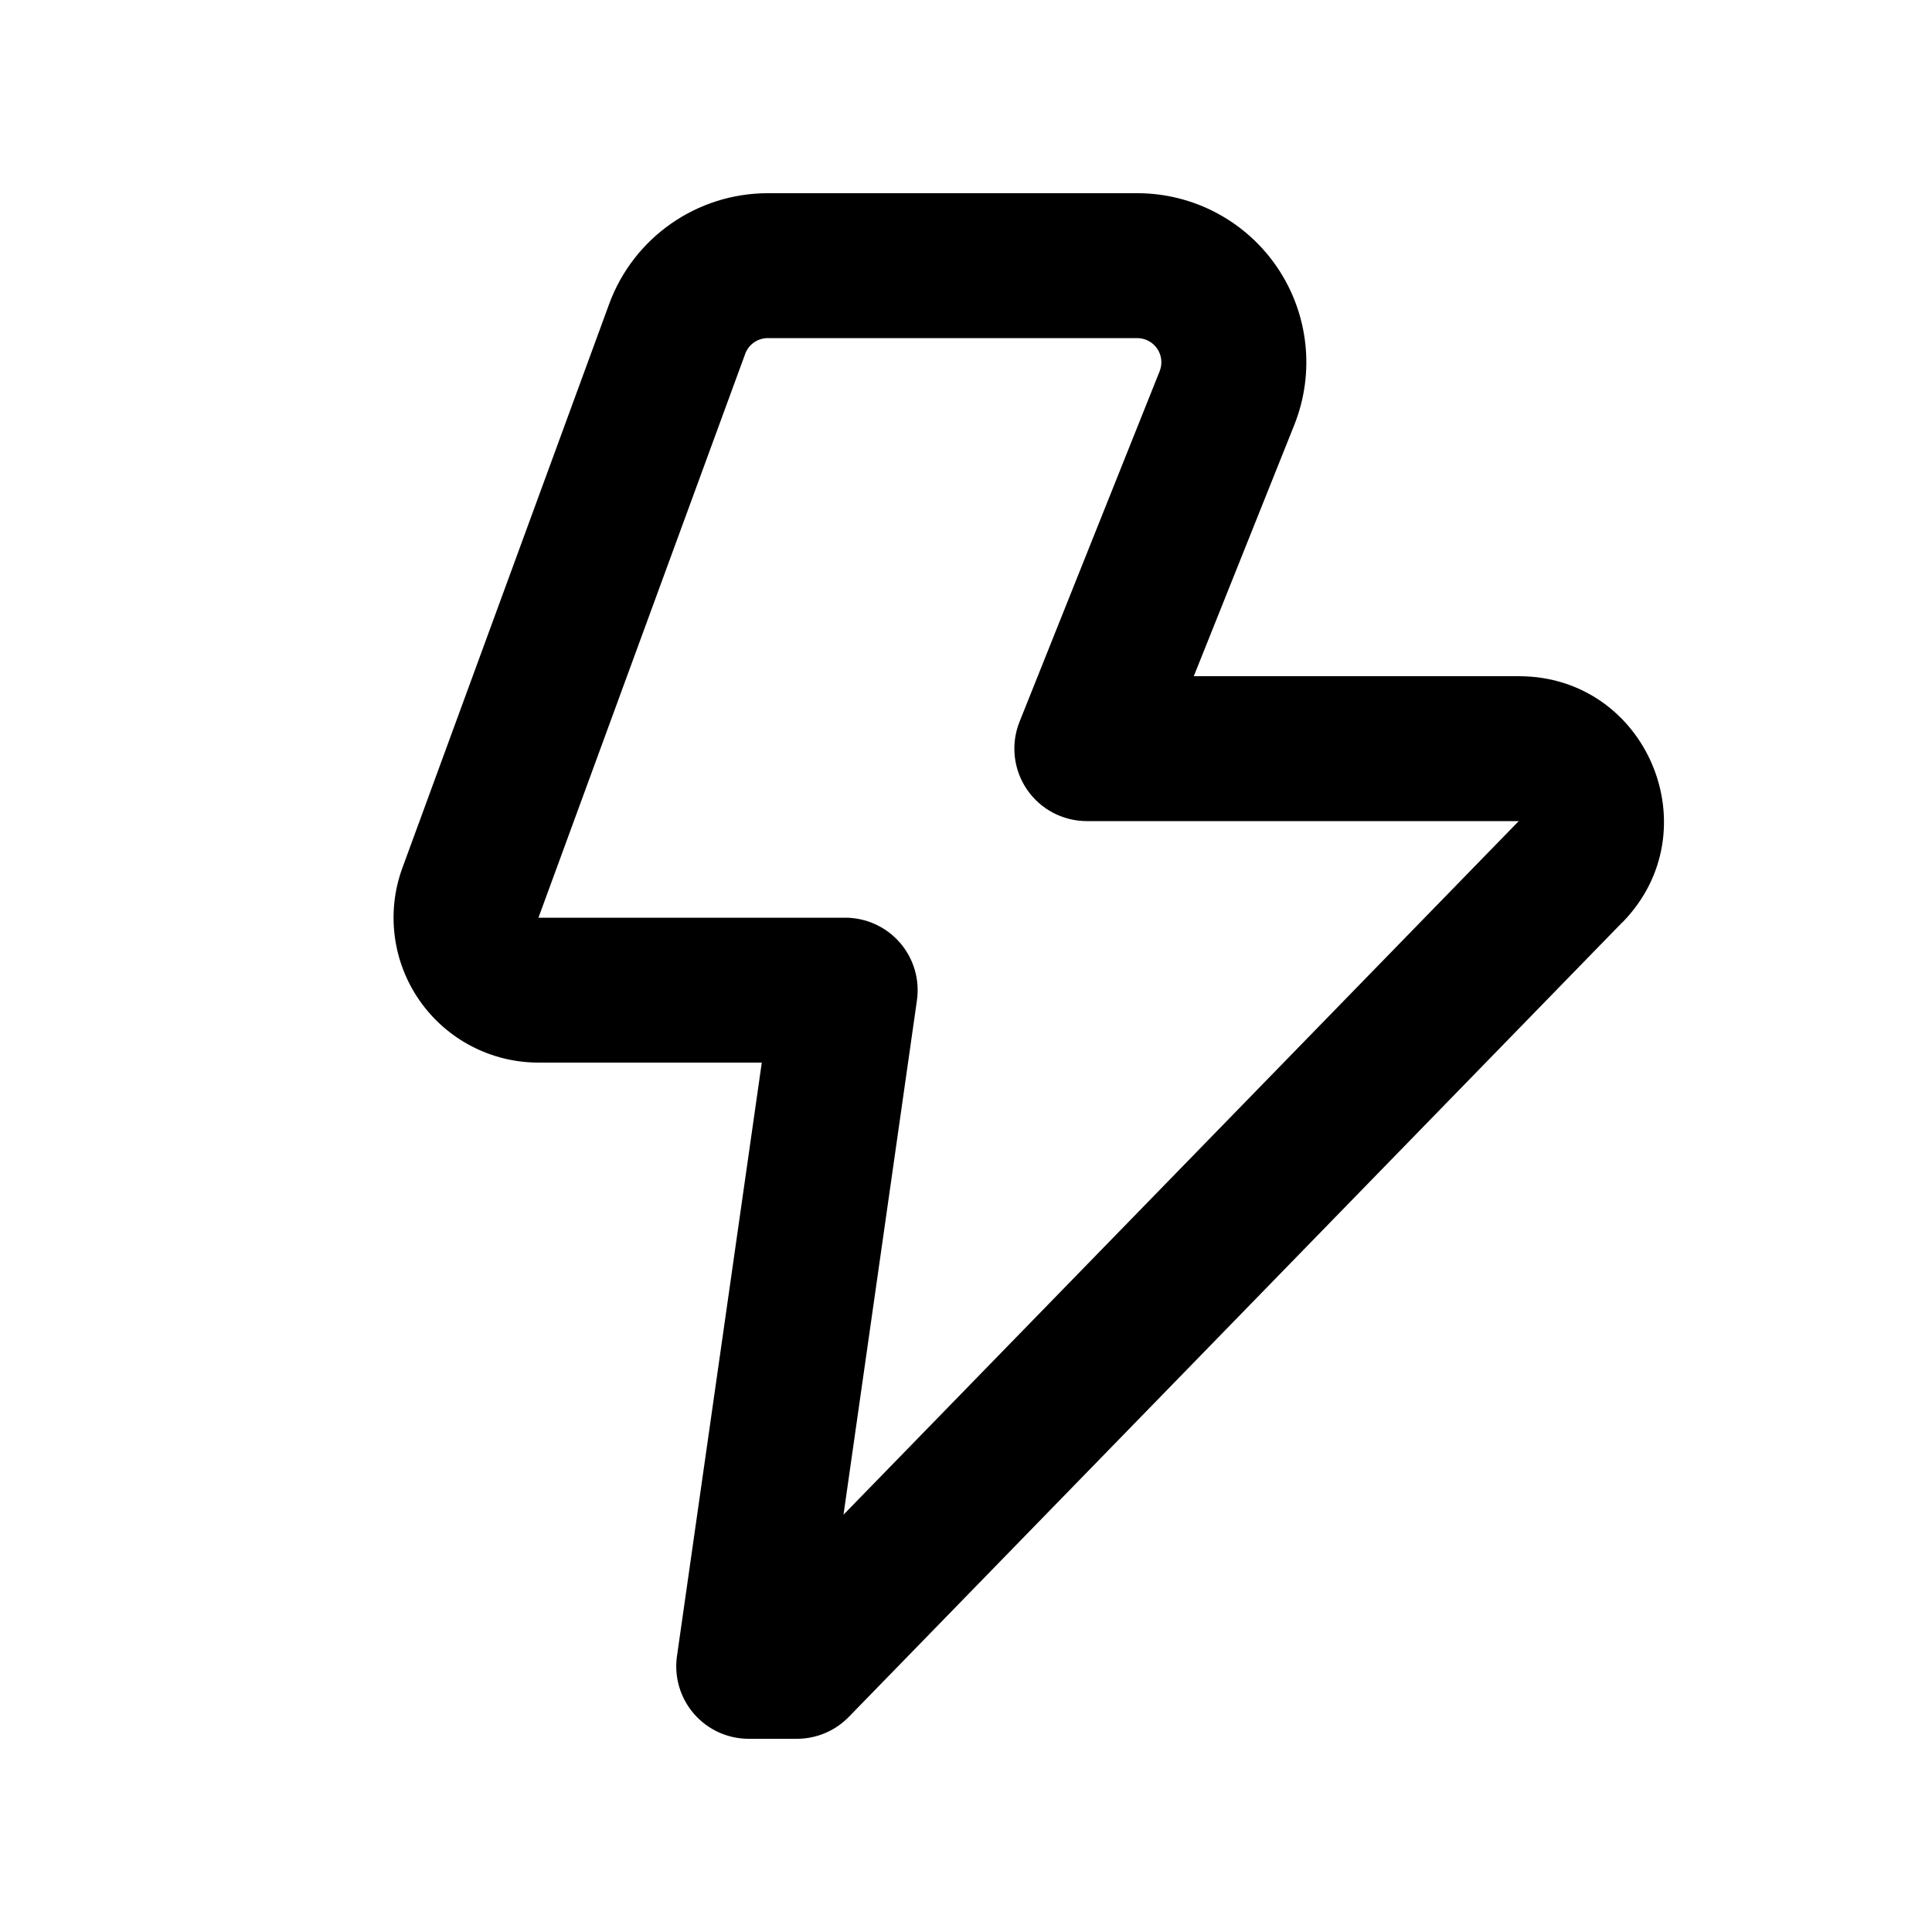
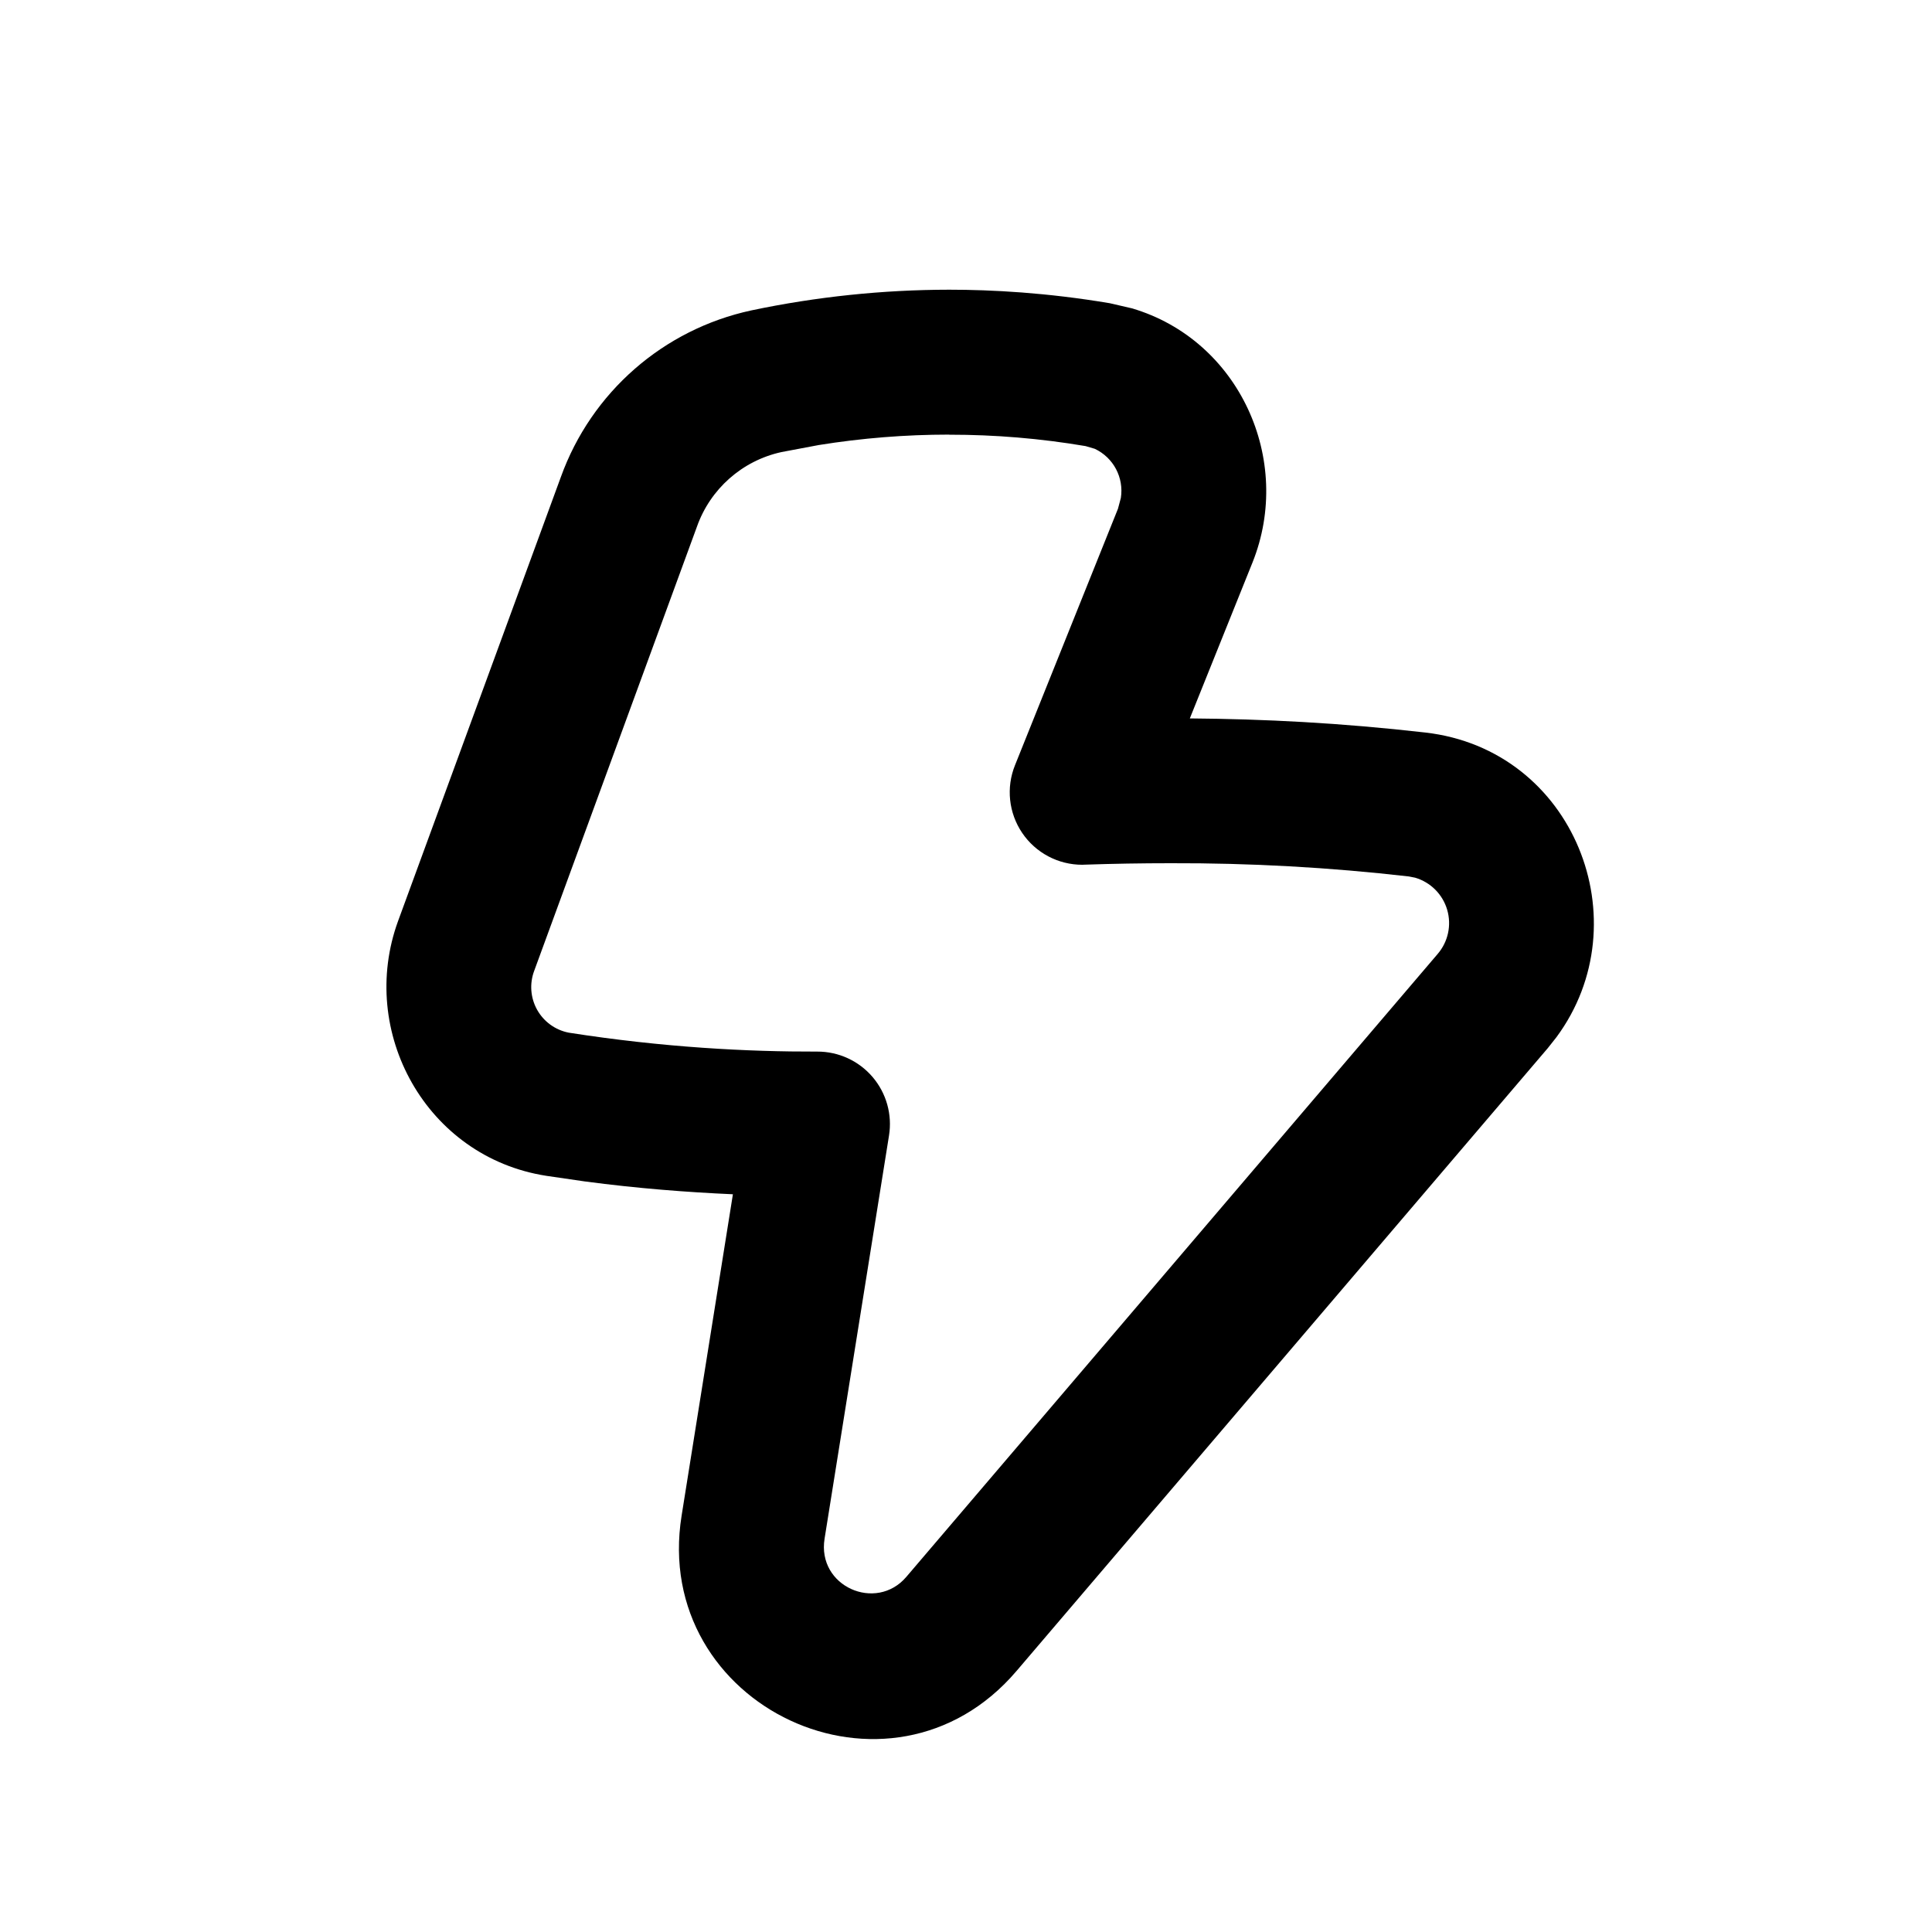
<svg xmlns="http://www.w3.org/2000/svg" width="20" height="20" fill="none" viewBox="0 0 20 20">
-   <path fill="#000" d="M11.773 2a1.75 1.75 0 0 1 1.625 2.4L12.358 7h3.365c1.326 0 2 1.596 1.074 2.547l-.001-.001-8.009 8.227A.75.75 0 0 1 8.25 18h-.5a.75.75 0 0 1-.742-.856L7.886 11H5.574a1.5 1.5 0 0 1-1.408-2.017l2.14-5.836A1.75 1.75 0 0 1 7.948 2zM7.948 3.5a.25.25 0 0 0-.234.163v.001L5.574 9.5H8.75a.75.75 0 0 1 .742.856l-.76 5.324 6.99-7.18H11.25a.75.75 0 0 1-.696-1.028l1.451-3.63a.25.25 0 0 0-.232-.342z" />
+   <path fill="#000" fill-rule="evenodd" d="M9.826 2.999c.44 0 1.01.03 1.663.14l.229.053c1.109.327 1.675 1.568 1.247 2.633l-.648 1.612c.771.006 1.56.046 2.437.146 1.544.176 2.24 1.96 1.359 3.153l-.09.114-5.5 6.448c-1.308 1.534-3.784.367-3.467-1.608l.531-3.327c-.47-.021-.985-.06-1.534-.133l-.398-.058c-1.243-.194-1.953-1.491-1.534-2.638l1.685-4.596a2.7 2.7 0 0 1 1.973-1.725 10 10 0 0 1 2.047-.214m0 1.5a8.5 8.5 0 0 0-1.35.108l-.387.073a1.2 1.2 0 0 0-.875.774L5.53 10.05a.48.48 0 0 0 .357.64c.985.154 1.859.198 2.574.196a.75.75 0 0 1 .742.869l-.667 4.173c-.08.495.533.763.846.396l5.5-6.448a.49.49 0 0 0-.232-.79l-.066-.013a21 21 0 0 0-2.466-.137q-.452 0-.89.015l-.024.001a.75.75 0 0 1-.697-1.03l1.066-2.655.03-.112a.48.48 0 0 0-.27-.509l-.095-.028A8.4 8.4 0 0 0 9.827 4.5" clip-rule="evenodd" />
</svg>
